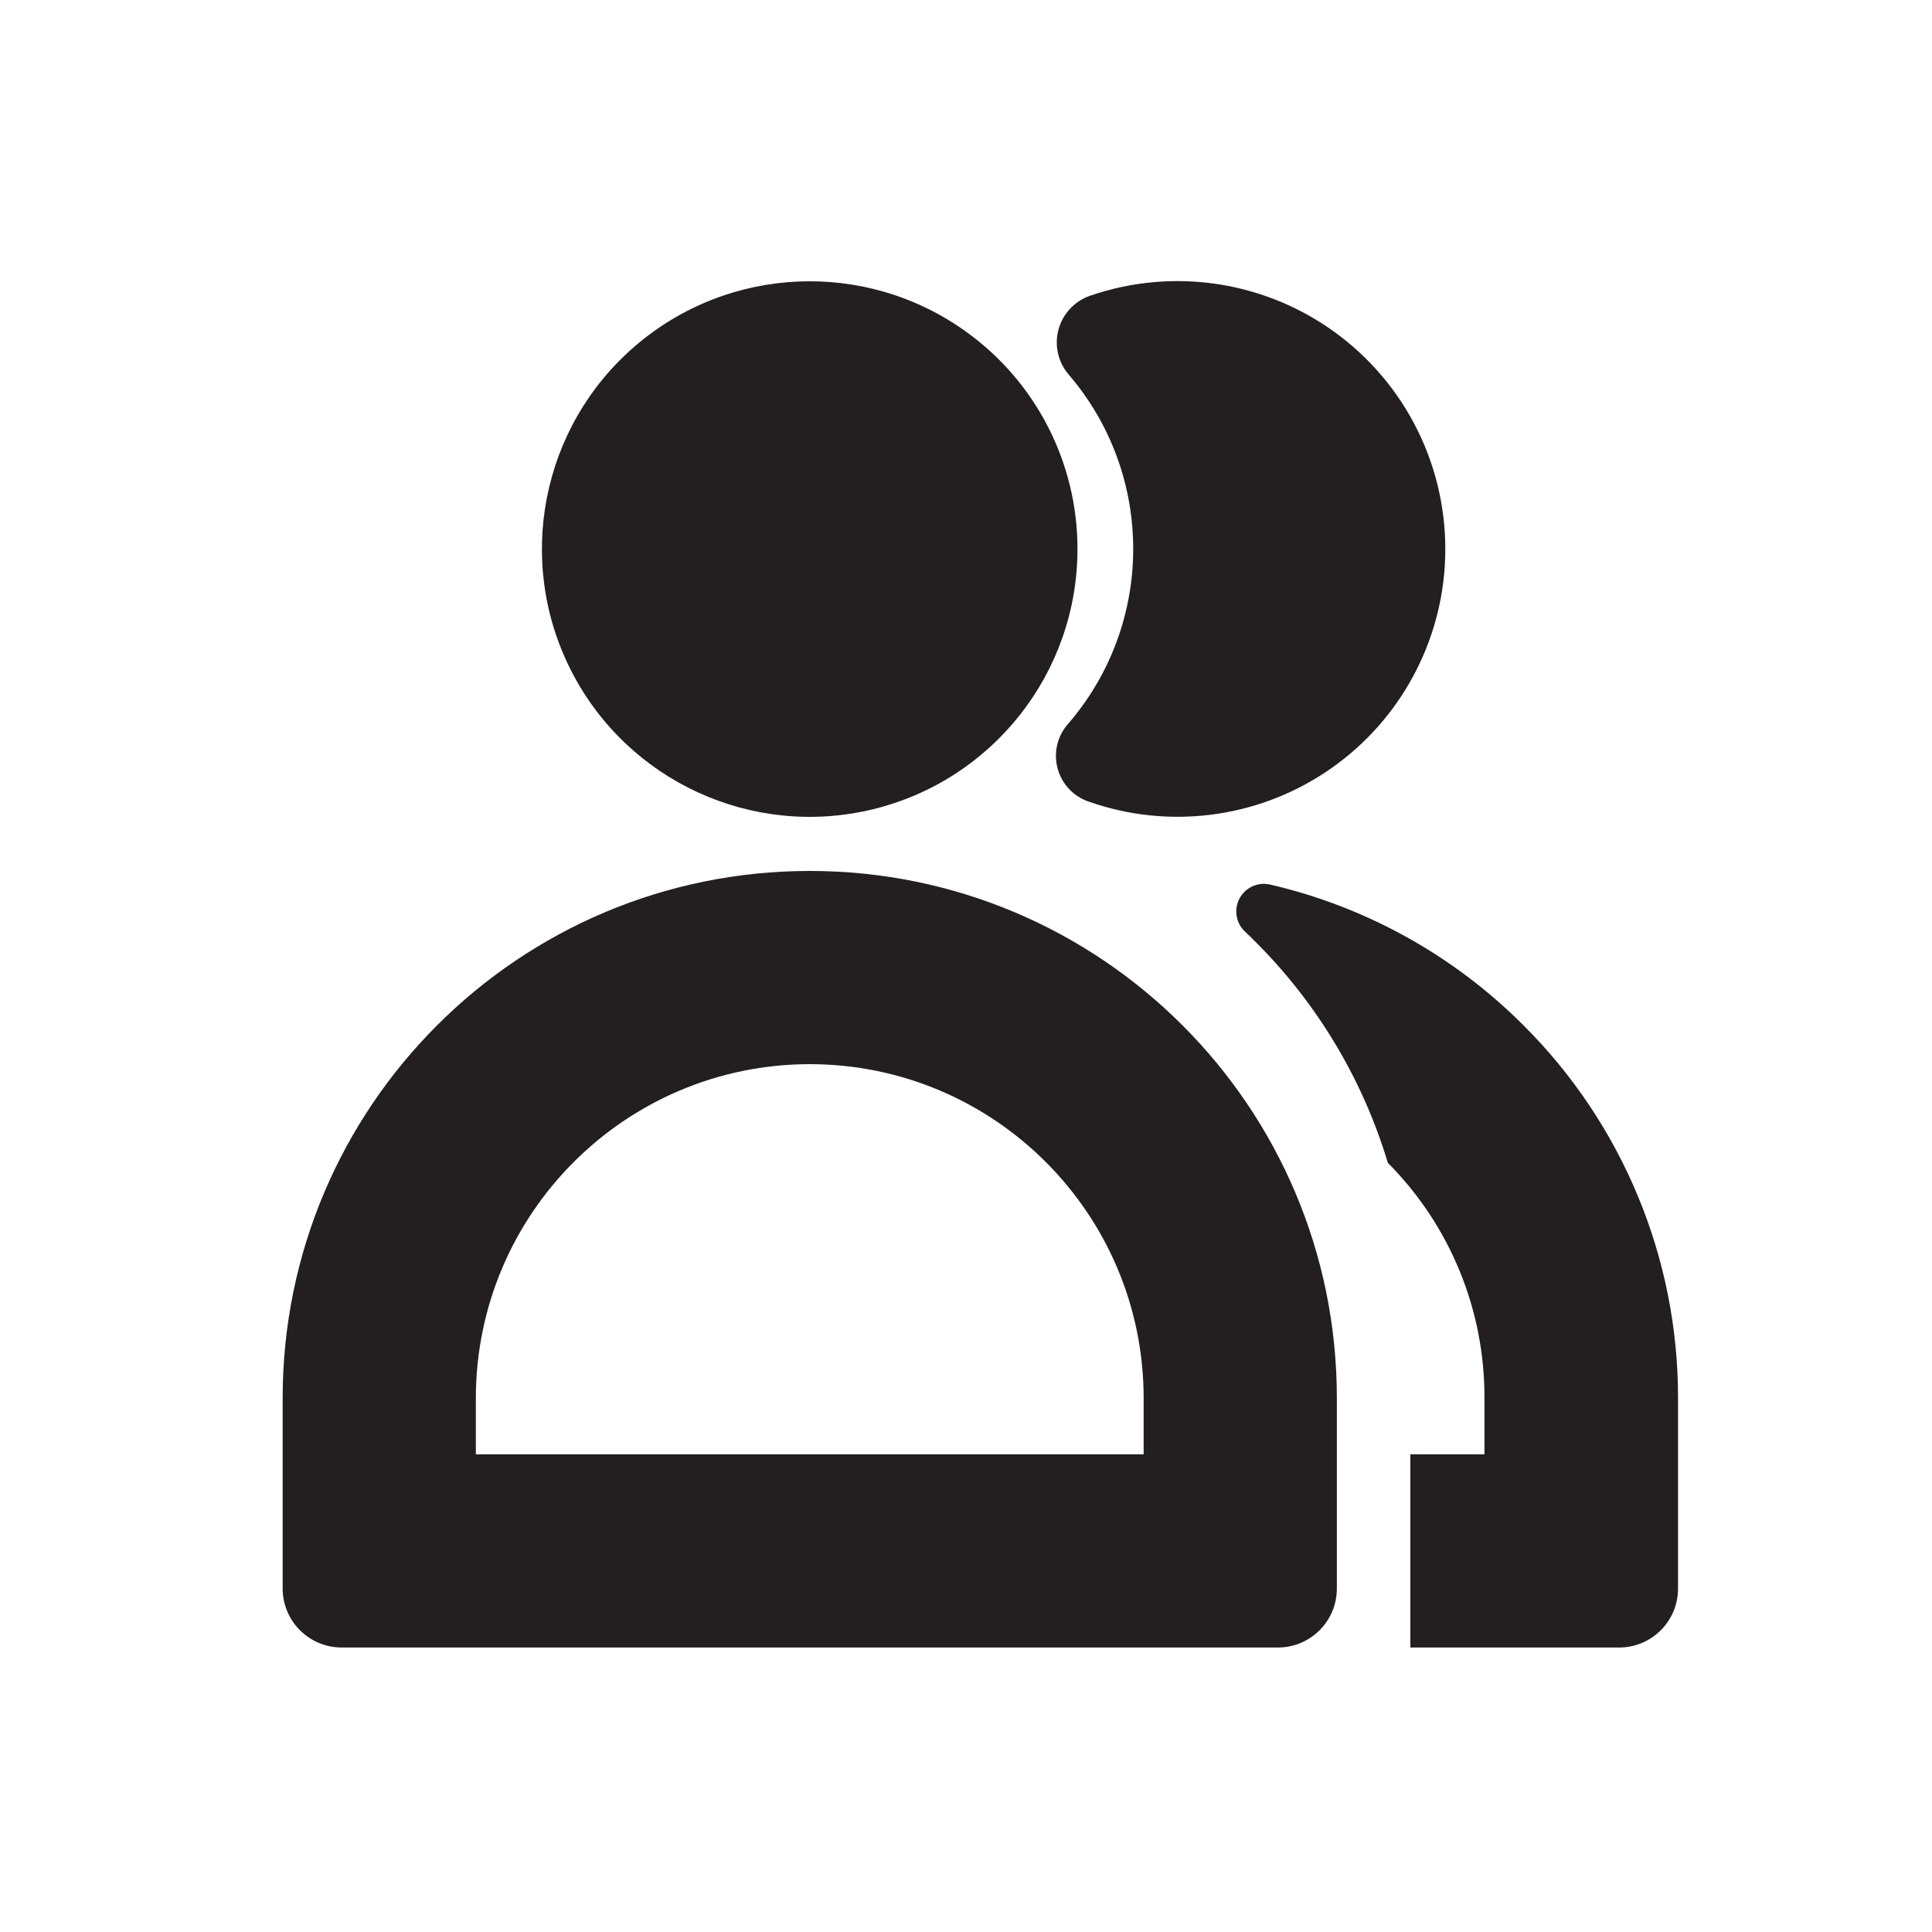
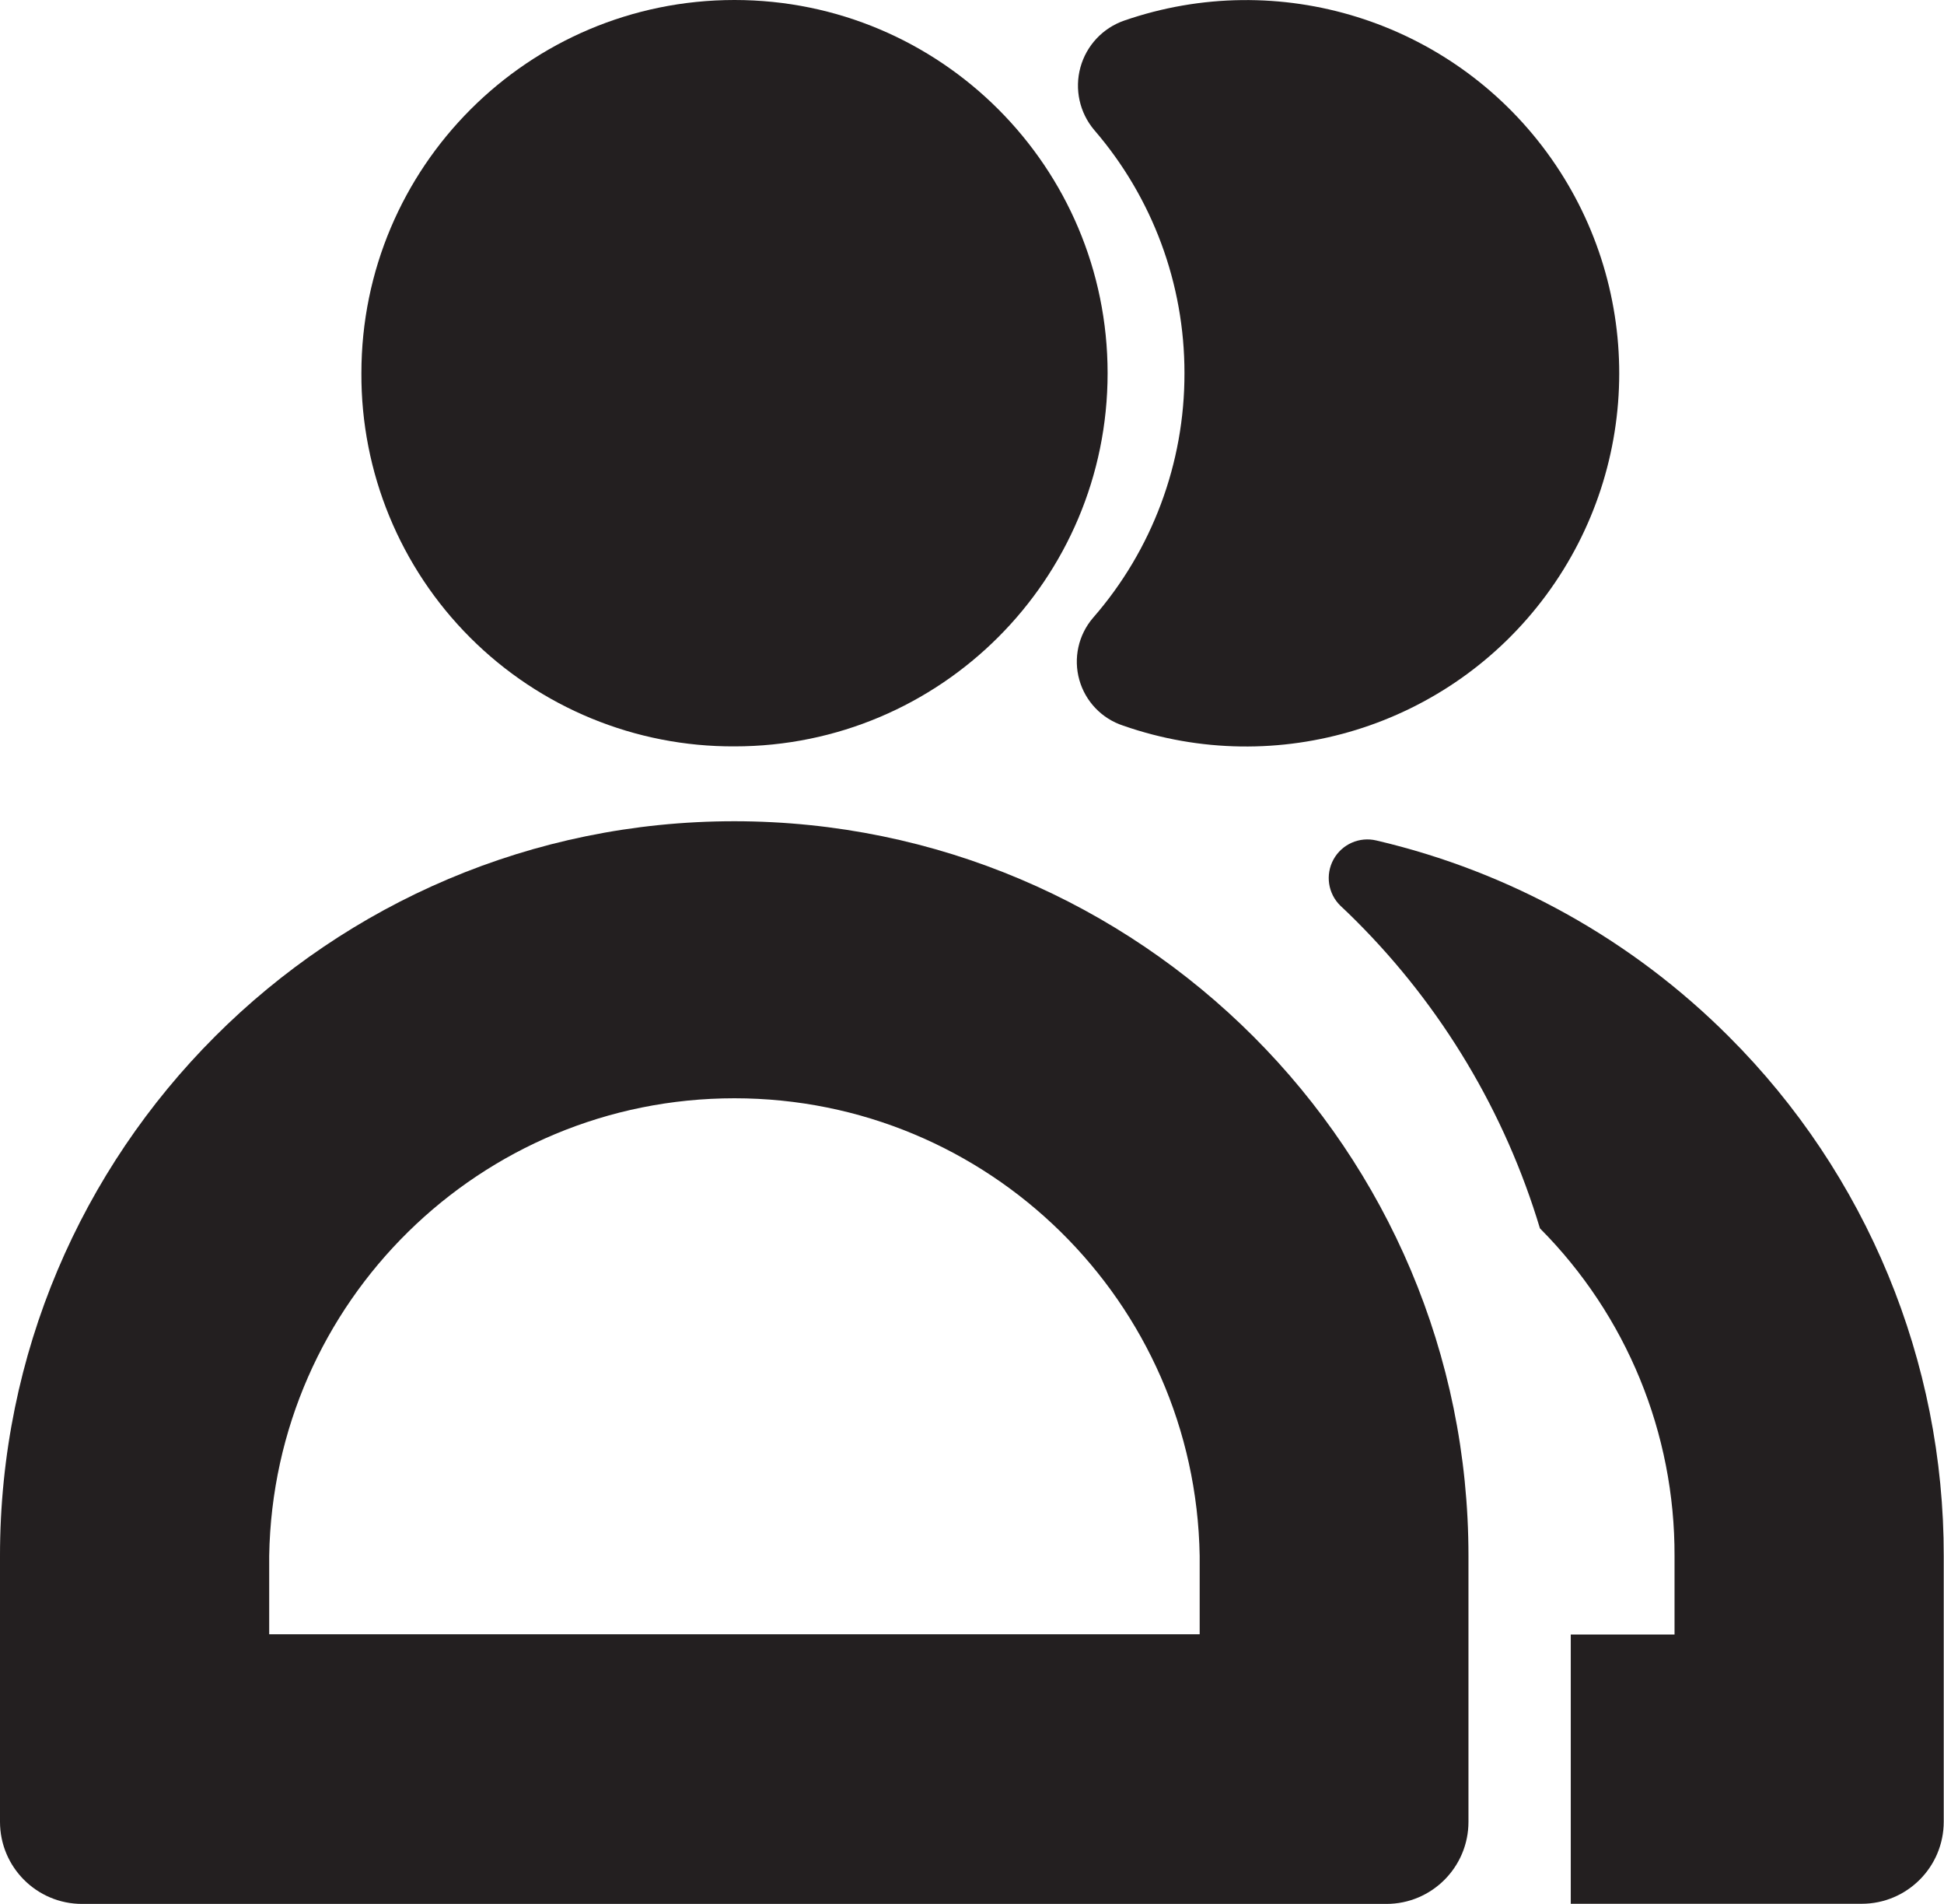
- <svg xmlns="http://www.w3.org/2000/svg" id="Layer_1" data-name="Layer 1" viewBox="0 0 200 200">
+ <svg xmlns="http://www.w3.org/2000/svg" viewBox="0 0 144.43 141.42">
  <defs>
    <style>.cls-1{fill:#231f20;}</style>
  </defs>
-   <path class="cls-1" d="M83.83,110.16a34.59,34.59,0,0,1,34.56,34.56v5.83H49.26v-5.83a34.6,34.6,0,0,1,34.57-34.56m0-20h0a54.57,54.57,0,0,0-54.57,54.56v19.73a6.11,6.11,0,0,0,6.1,6.1h96.93a6.1,6.1,0,0,0,6.1-6.1V144.72A54.56,54.56,0,0,0,83.83,90.16Z" />
-   <path class="cls-1" d="M149.56,58.66A27.72,27.72,0,0,1,112.75,83a5,5,0,0,1-2.24-8,27.71,27.71,0,0,0,.09-36.26,5.11,5.11,0,0,1,2.23-8.12,27.73,27.73,0,0,1,36.73,28Z" />
-   <path class="cls-1" d="M111.54,56.85A27.72,27.72,0,1,1,100,34.33,27.67,27.67,0,0,1,111.54,56.85Z" />
-   <path class="cls-1" d="M157.71,106.14a54.41,54.41,0,0,0-26.18-14.56,2.86,2.86,0,0,0-2.67,4.84c.38.36.77.73,1.14,1.11a54.45,54.45,0,0,1,13.67,22.85,34.33,34.33,0,0,1,10,24.34v5.83H146v20h21.61a6.1,6.1,0,0,0,6.1-6.1V144.72A54.39,54.39,0,0,0,157.71,106.14Z" />
+   <g id="Layer_2" data-name="Layer 2">
+     <g id="Layer_1-2" data-name="Layer 1">
+       <path class="cls-1" d="M54.56,61h0A54.56,54.56,0,0,0,0,115.59v19.73a6.1,6.1,0,0,0,6.1,6.1H103a6.1,6.1,0,0,0,6.1-6.1V115.59A54.57,54.57,0,0,0,54.56,61Zm34.57,60.39H20v-5.83a34.57,34.57,0,0,1,69.13,0Z" />
+       <path class="cls-1" d="M88,27.72a27.55,27.55,0,0,1-6.8,18.18,5,5,0,0,0,2.25,8,27.72,27.72,0,1,0,.07-52.37,5.11,5.11,0,0,0-2.23,8.12A27.6,27.6,0,0,1,88,27.72Z" />
+       <path class="cls-1" d="M54.57,55.44A27.72,27.72,0,1,0,26.85,27.72,27.59,27.59,0,0,0,54.57,55.44Z" />
+       <path class="cls-1" d="M128.45,77a54.54,54.54,0,0,0-26.19-14.57,2.87,2.87,0,0,0-2.67,4.85c.39.36.77.73,1.15,1.11a54.45,54.45,0,0,1,13.67,22.85,34.33,34.33,0,0,1,10,24.34v5.83h-7.71v20h21.61a6.1,6.1,0,0,0,6.1-6.1V115.59A54.39,54.39,0,0,0,128.45,77Z" />
+     </g>
+   </g>
</svg>
